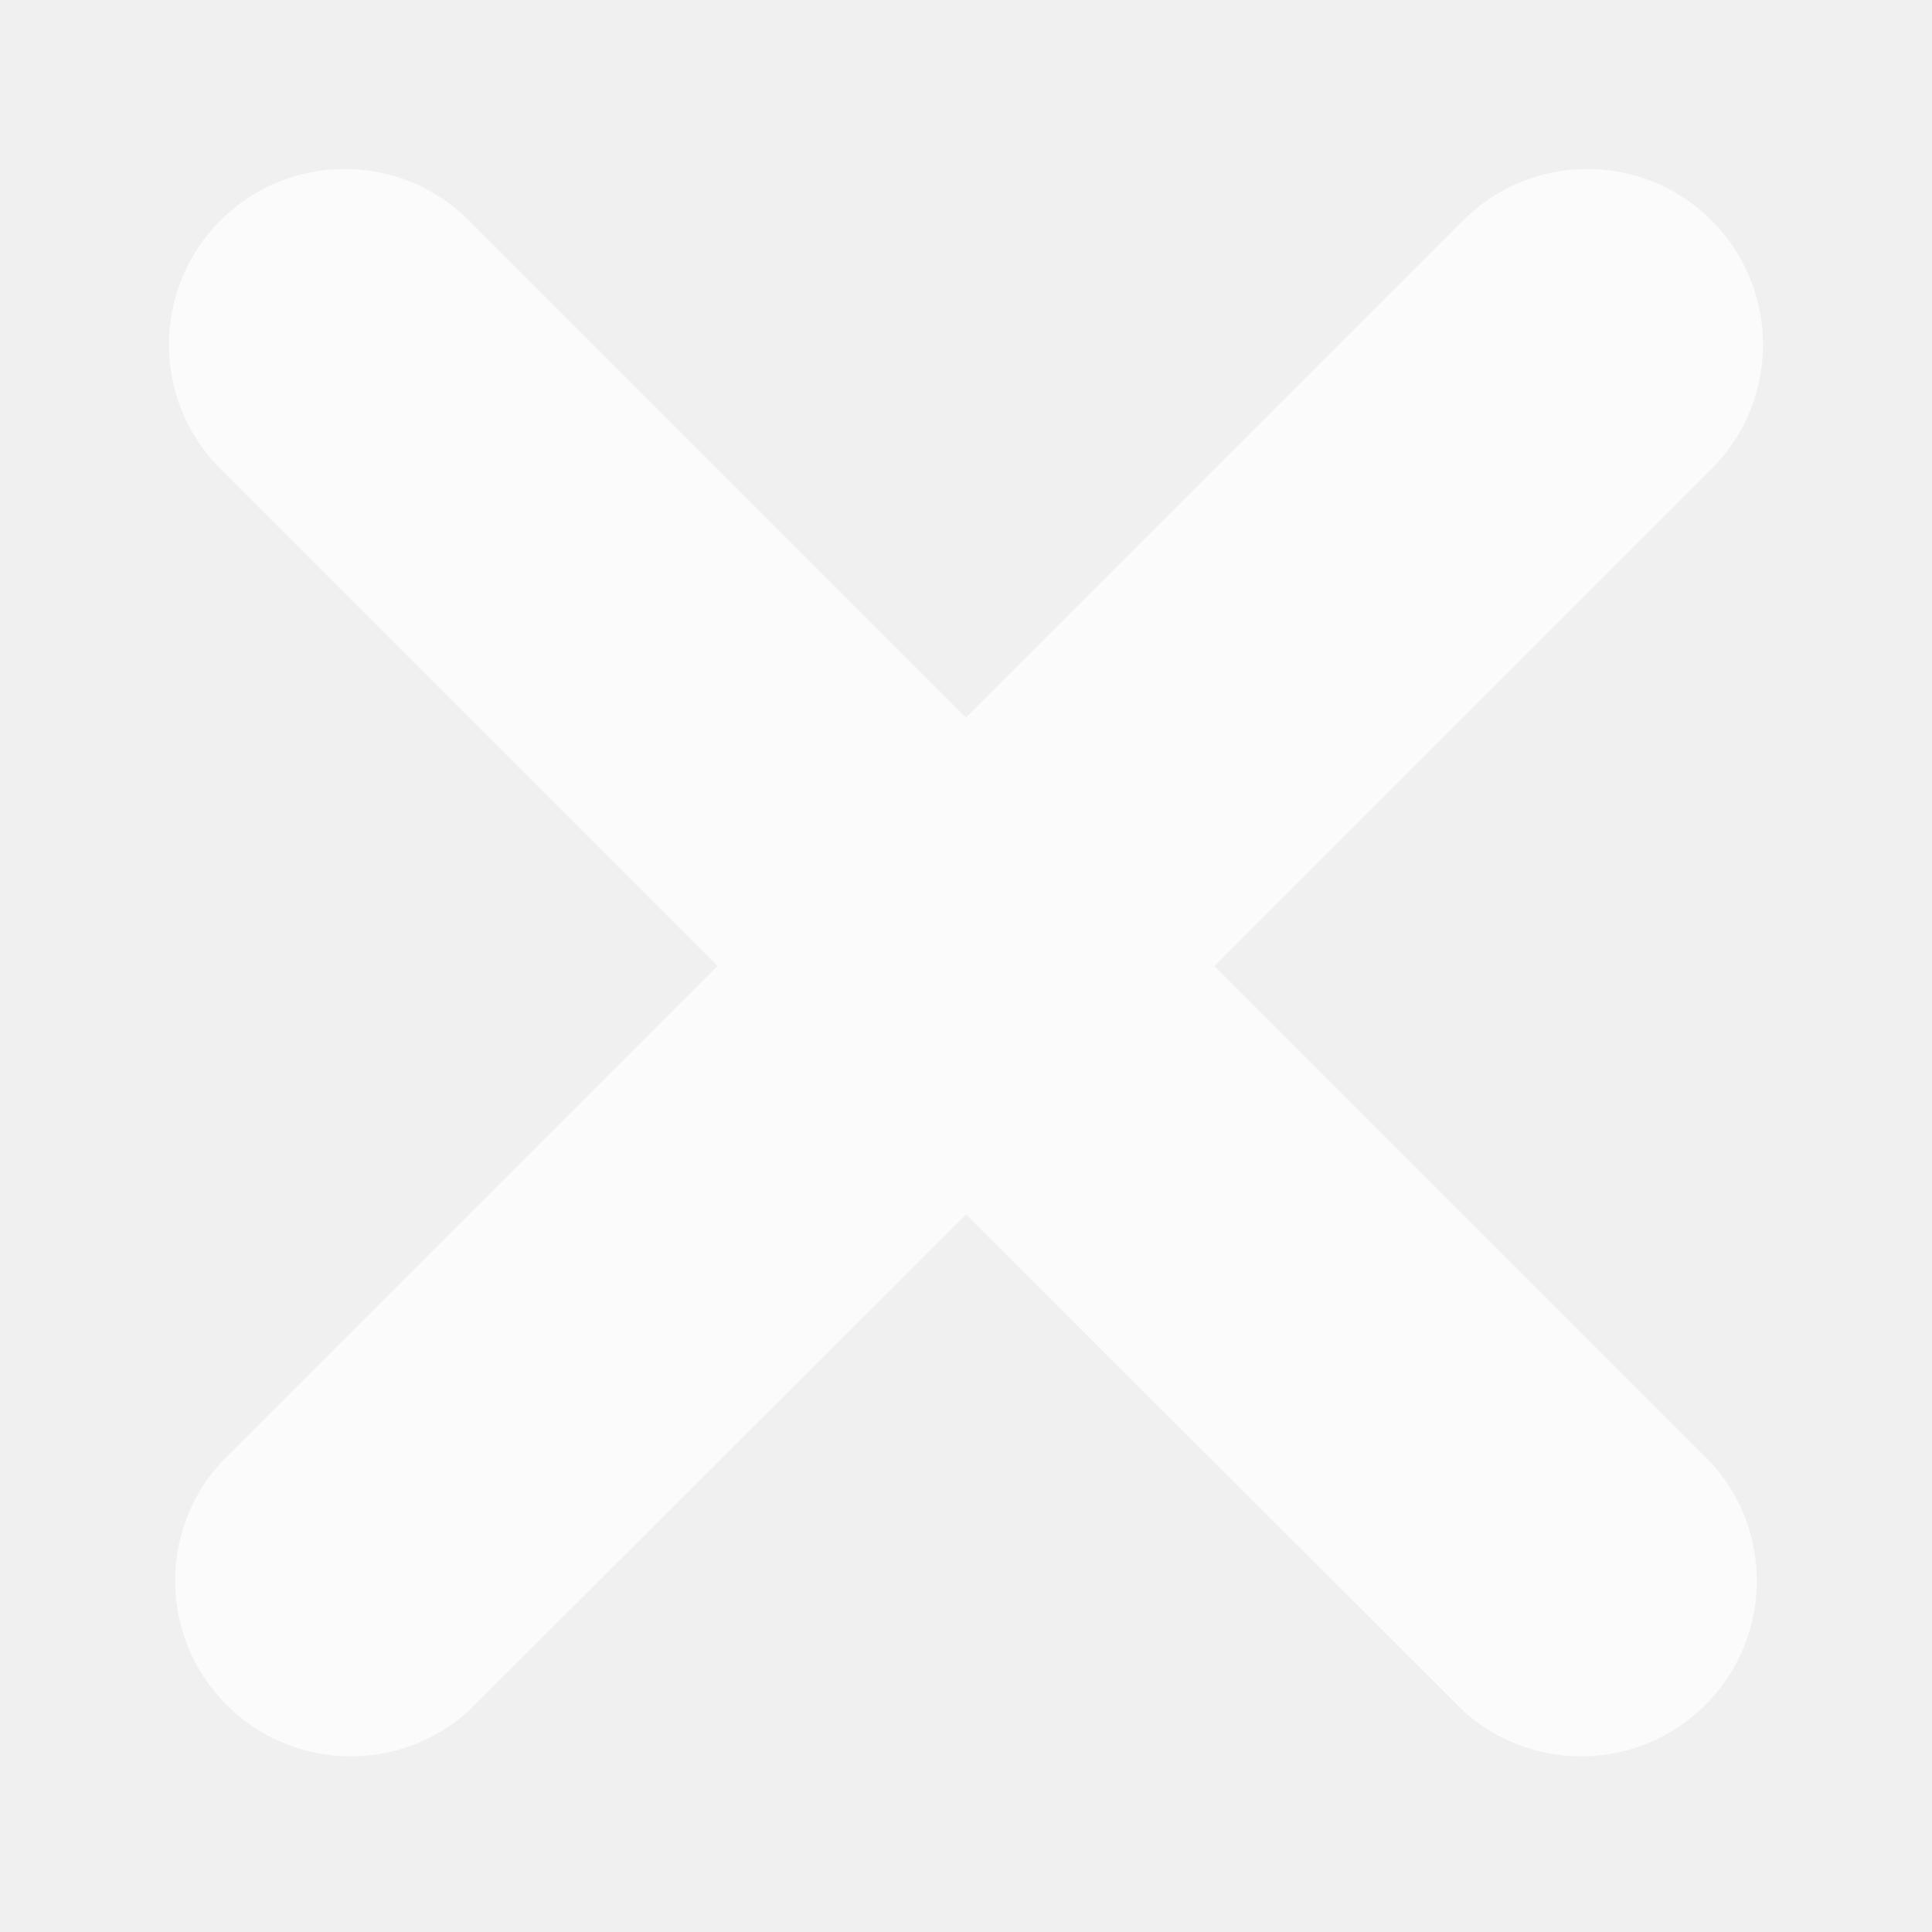
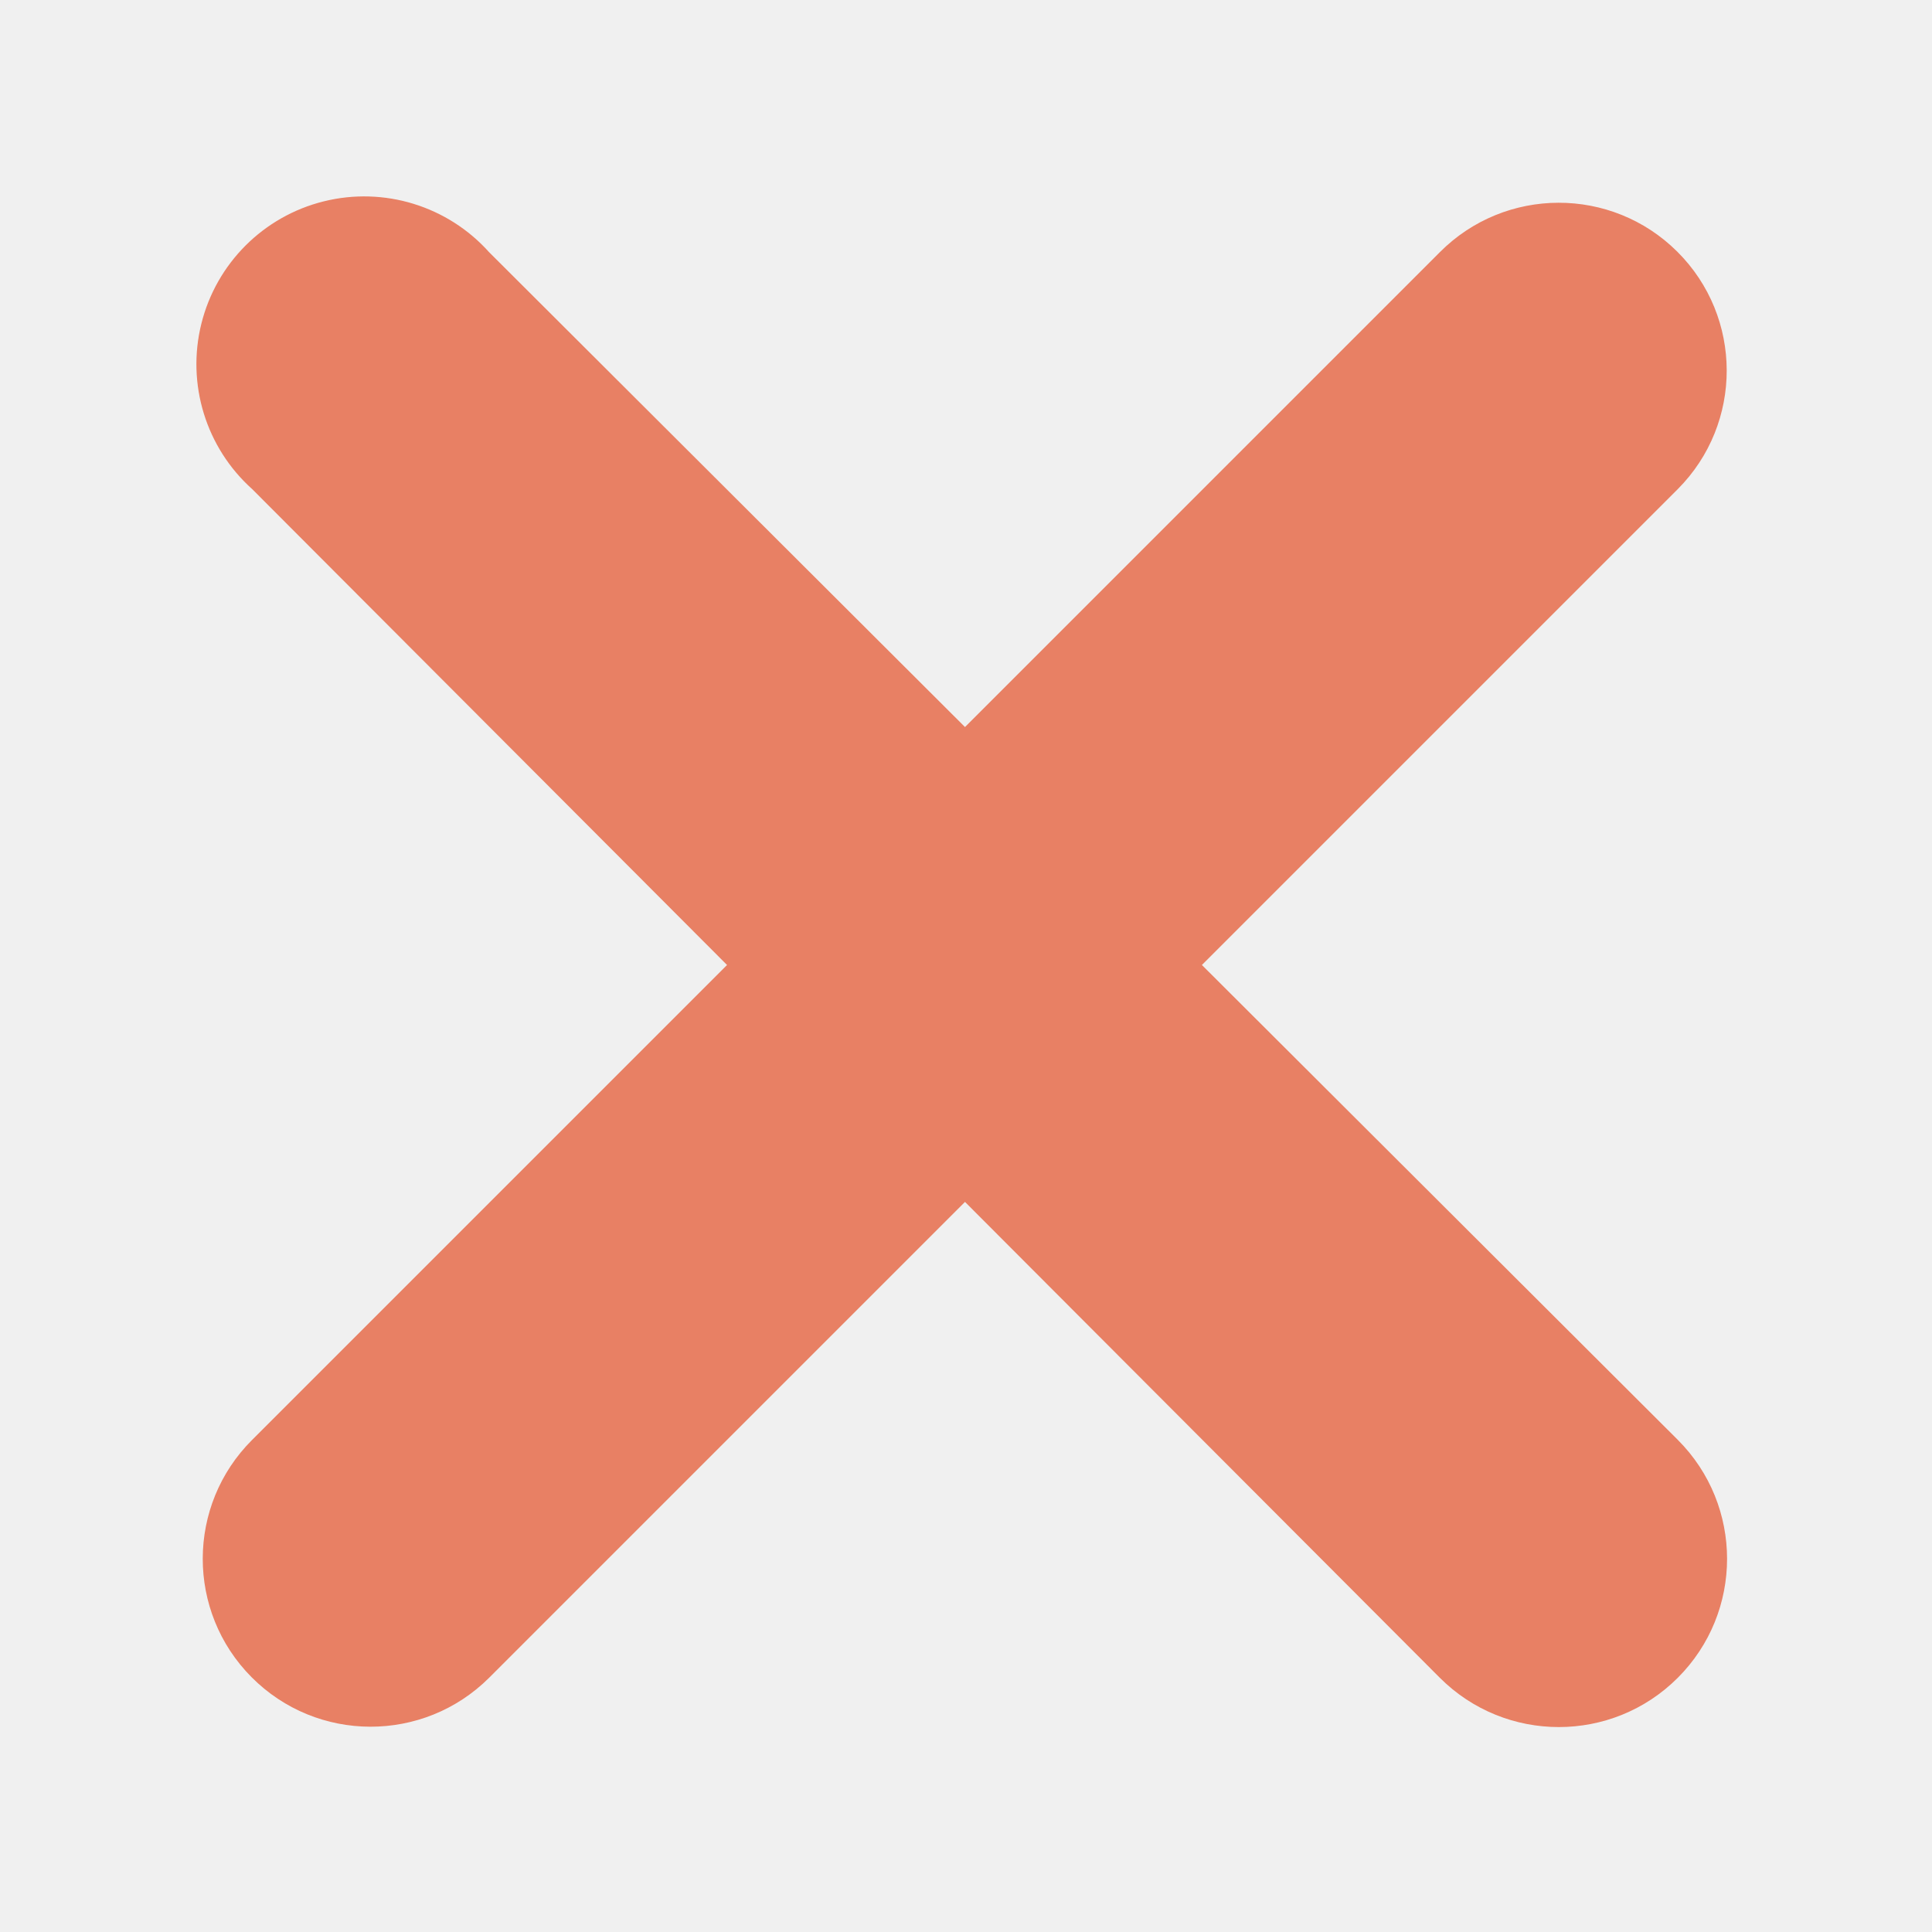
- <svg xmlns="http://www.w3.org/2000/svg" xmlns:xlink="http://www.w3.org/1999/xlink" width="22" height="22" viewBox="0 0 22 22">
+ <svg xmlns="http://www.w3.org/2000/svg" xmlns:xlink="http://www.w3.org/1999/xlink" width="19" height="19" viewBox="0 0 19 19">
  <defs>
-     <path id="y3zla" d="M732.49 35.34L726.83 41l5.66 5.66a2 2 0 0 1-2.83 2.82L724 43.83l-5.66 5.65a2 2 0 0 1-2.83-2.82l5.66-5.66-5.66-5.66a2 2 0 1 1 2.83-2.83l5.66 5.66 5.66-5.66a2 2 0 1 1 2.83 2.83z" />
+     <path id="zjpza" d="M759.5 3469.81l-4.68 4.68 4.68 4.67a1.65 1.65 0 0 1-2.34 2.34l-4.67-4.68-4.68 4.68a1.65 1.65 0 0 1-2.33-2.34l4.67-4.67-4.67-4.68a1.65 1.65 0 1 1 2.33-2.33l4.68 4.67 4.67-4.67a1.65 1.65 0 1 1 2.34 2.33z" />
  </defs>
  <g>
-     <g opacity=".7" transform="translate(-713 -30)">
-       <use fill="#fff" xlink:href="#y3zla" />
+     <g opacity=".7" transform="translate(-743 -3465)">
+       <use fill="#e45028" xlink:href="#zjpza" />
    </g>
  </g>
</svg>
